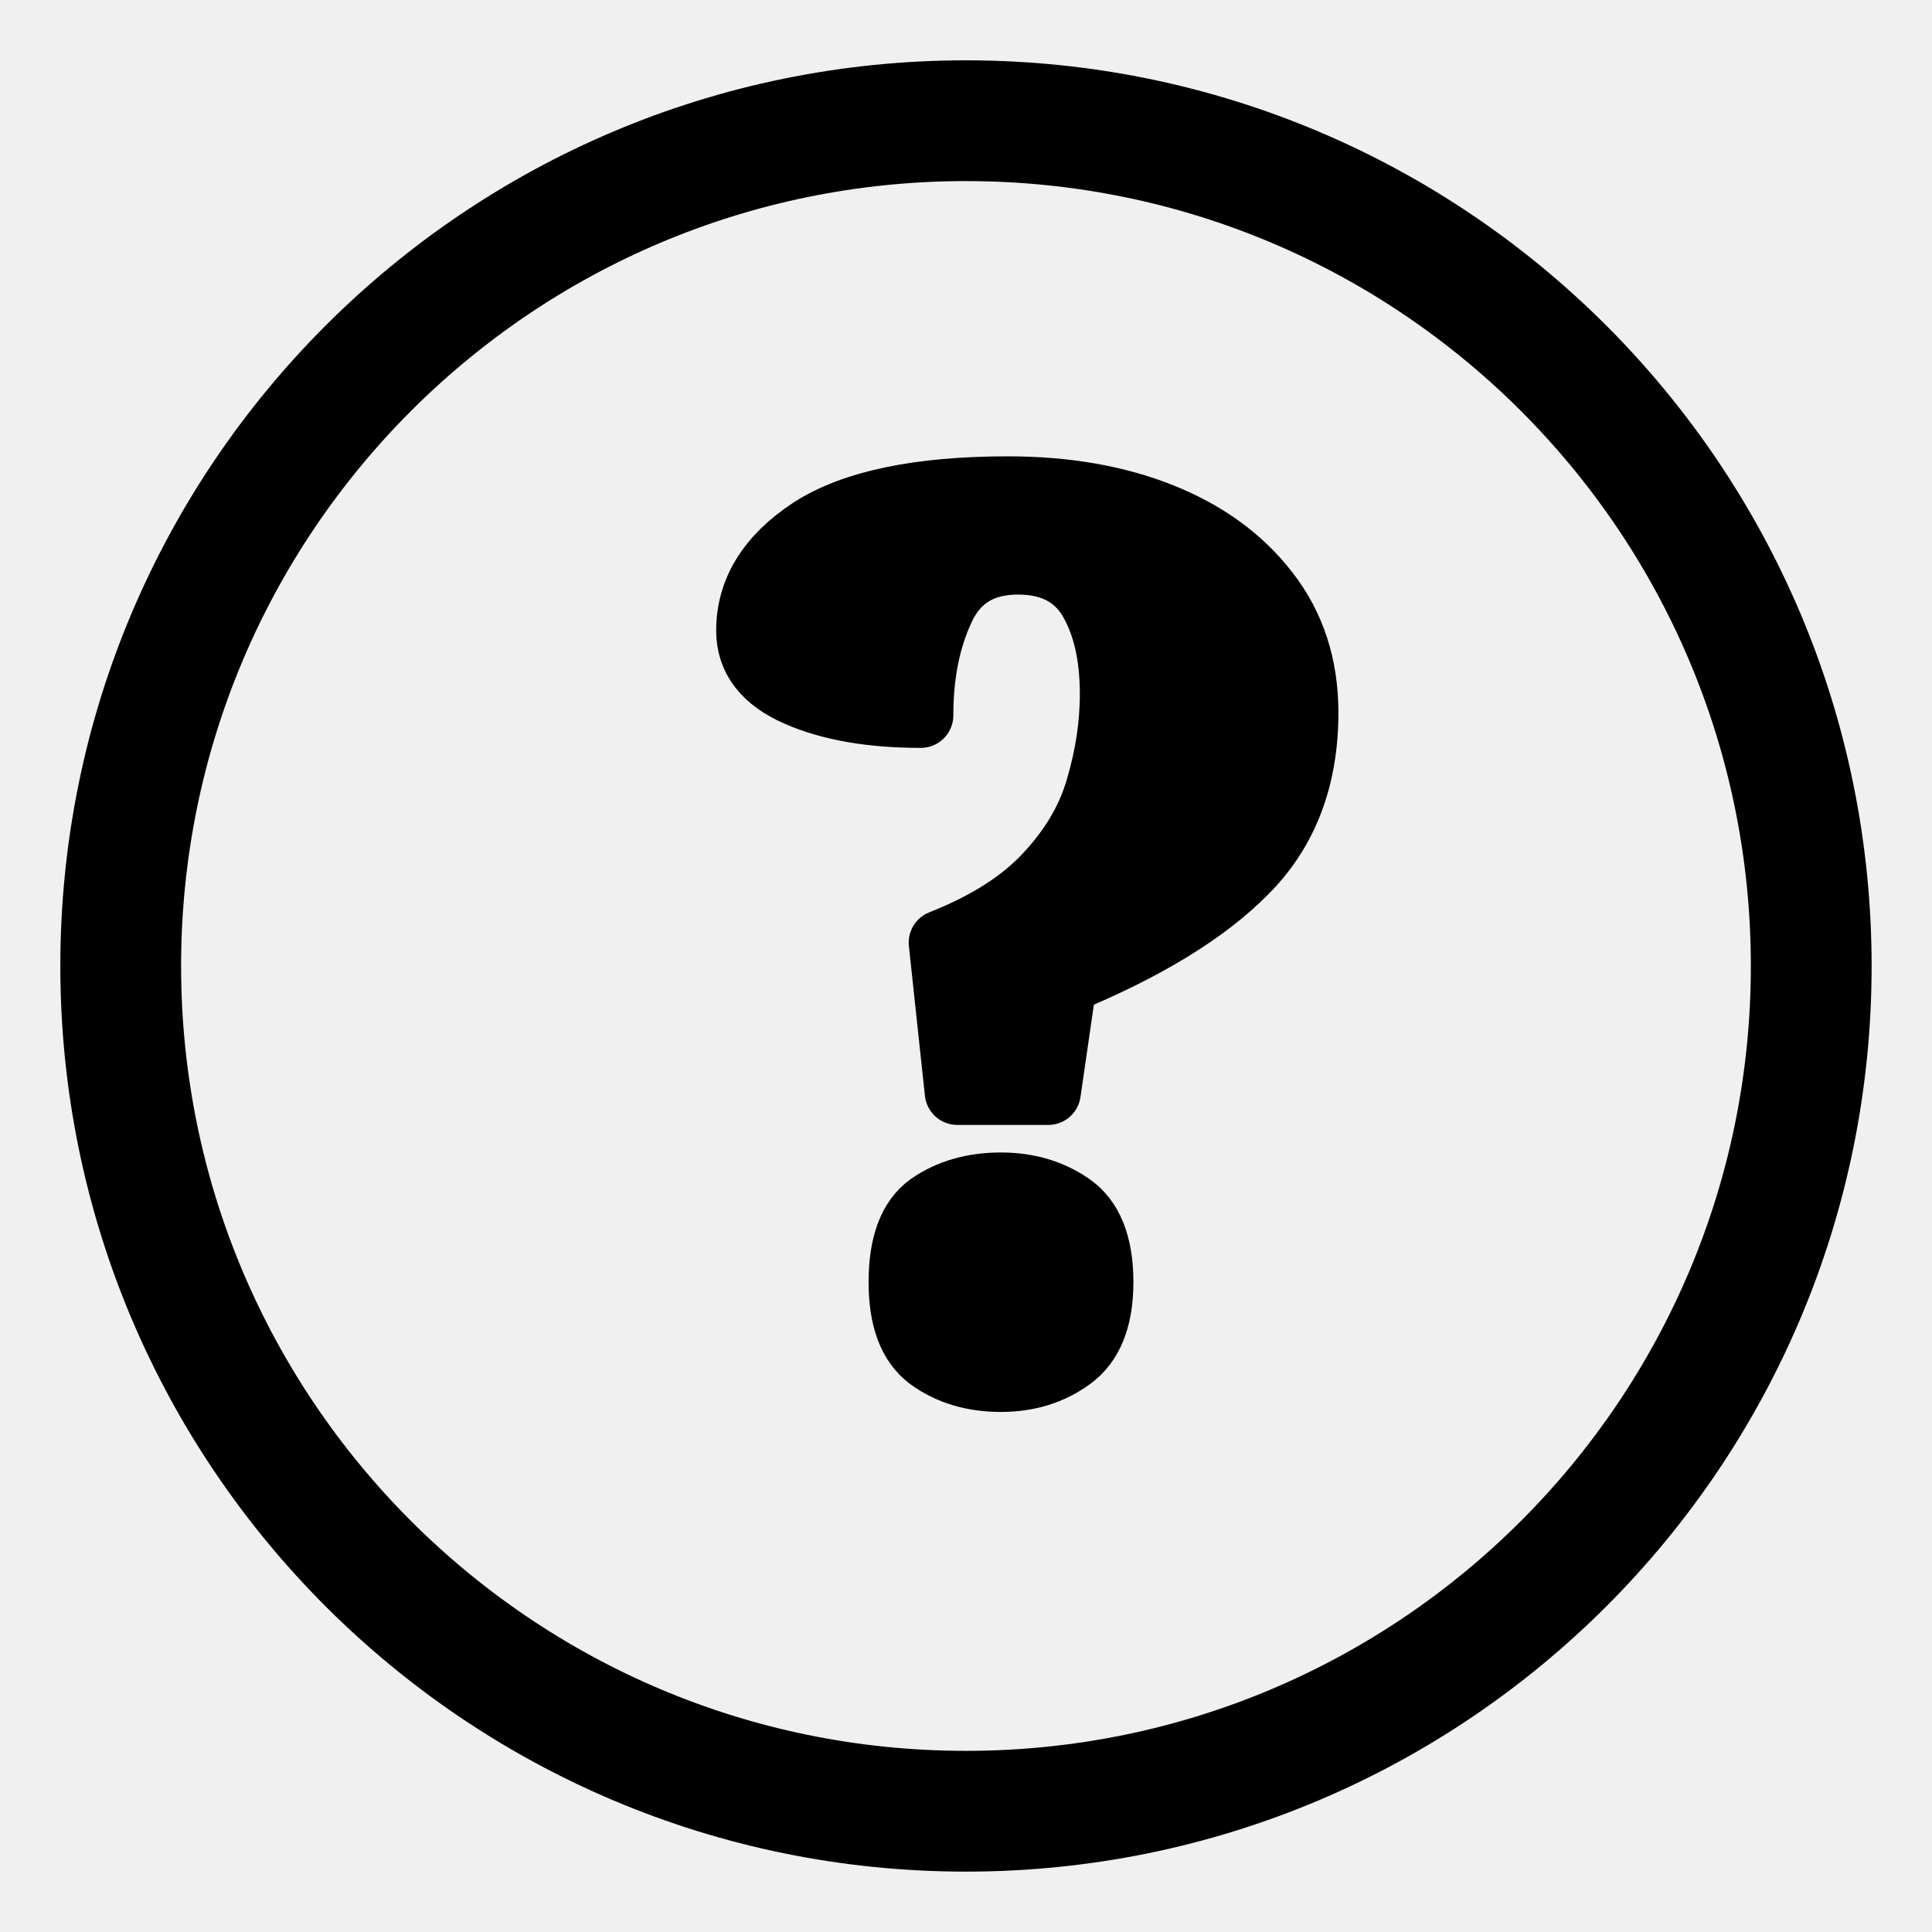
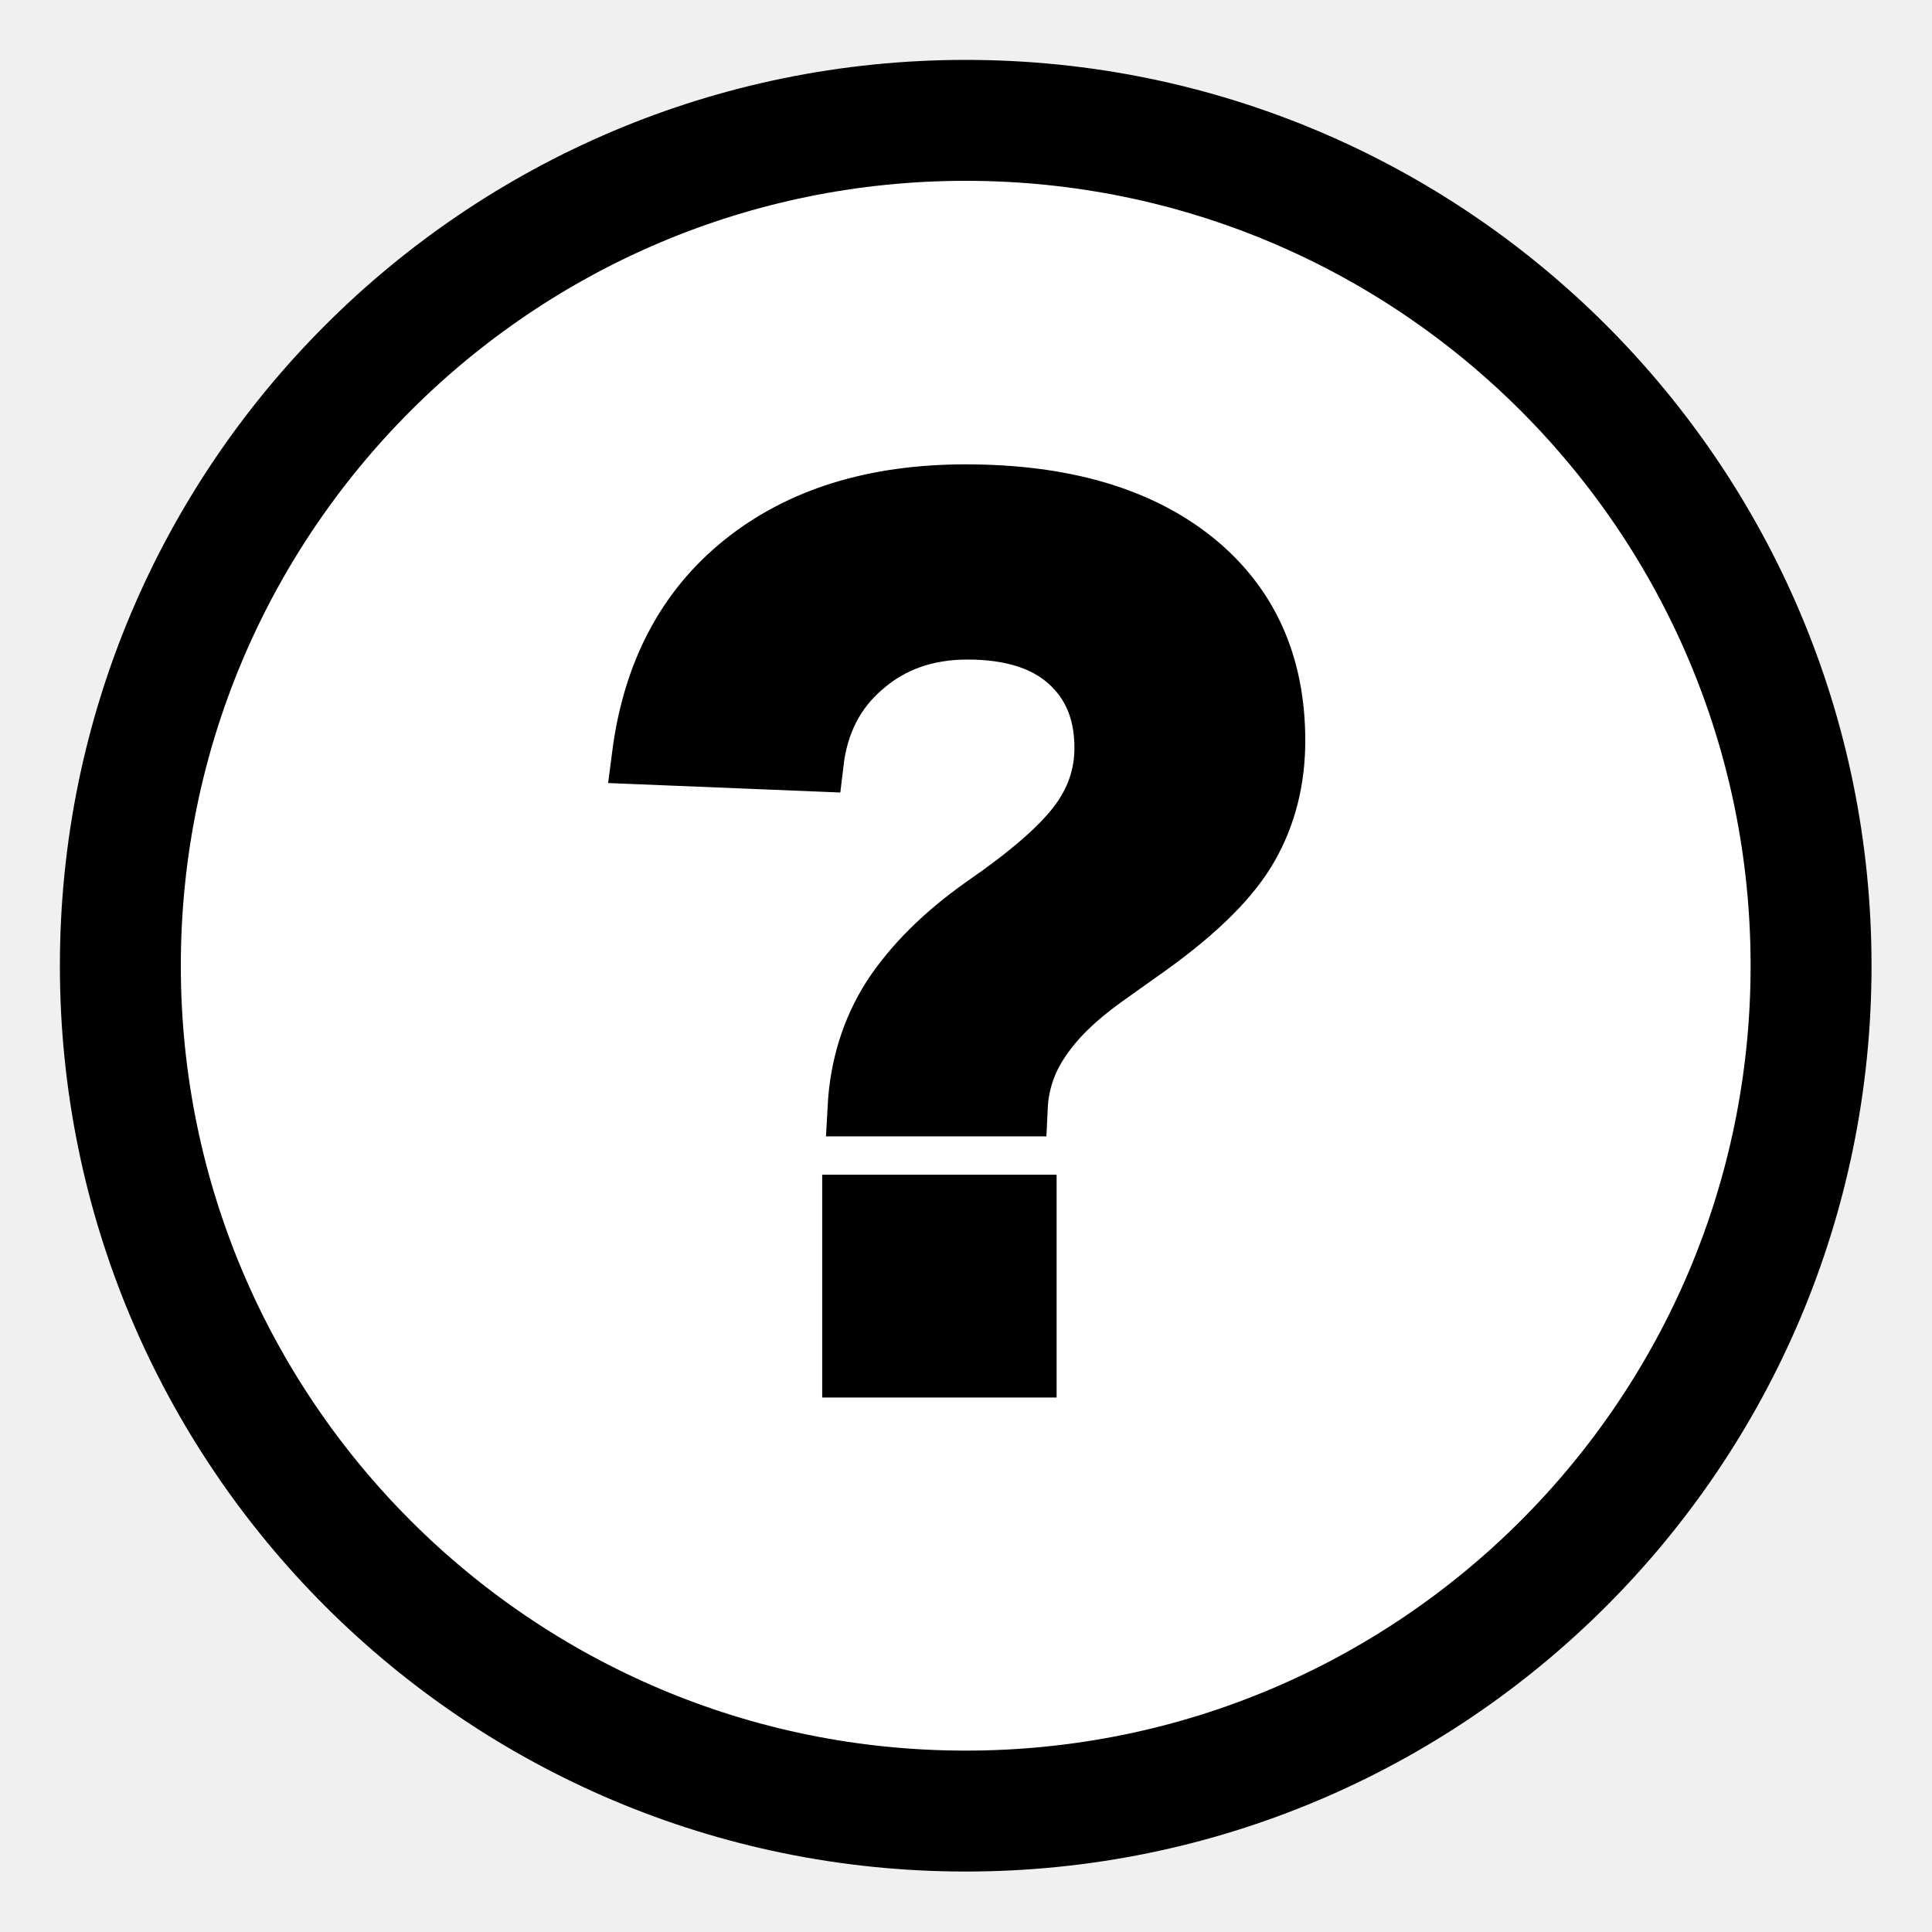
- <svg xmlns="http://www.w3.org/2000/svg" width="128" height="128" viewBox="0 0 33.867 33.867" version="1.1" id="svg8">
-   <defs id="defs2" />
-   <g id="layer1">
-     <text xml:space="preserve" style="font-weight:bold;font-size:21.309px;font-family:Constantia;-inkscape-font-specification:'Constantia Bold';fill:#000000;stroke:#000000;stroke-width:1.142;stroke-linecap:round;stroke-linejoin:round" x="12.343" y="24.009" id="text450">
-       <tspan id="tspan448" style="fill:#000000;stroke-width:1.142" x="12.343" y="24.009">?</tspan>
+ <svg xmlns="http://www.w3.org/2000/svg" width="128" height="128" viewBox="0 0 33.87 33.87" id="attacker">
+   <g id="attacker.default" viewBox="0 0 33.87 33.87">
+     <ellipse class="player-fill" cx="16.93" cy="16.93" rx="14.82" ry="14.82" fill="white" stroke="black" stroke-width="2.12" />
+     <text x="16.93" y="24" text-anchor="middle" font-size="22" font-family="Arial, sans-serif" font-weight="bold" class="player-text" fill="black" stroke="black" stroke-width="1">
+       <tspan id="label" x="16.93" y="24">?</tspan>
    </text>
-     <g id="g844" />
-     <ellipse style="fill:none;stroke:#000000;stroke-width:2.117;stroke-linecap:round;stroke-linejoin:round;stroke-dasharray:none" id="path347" cx="16.933" cy="16.933" rx="14.817" ry="14.817" />
  </g>
</svg>
